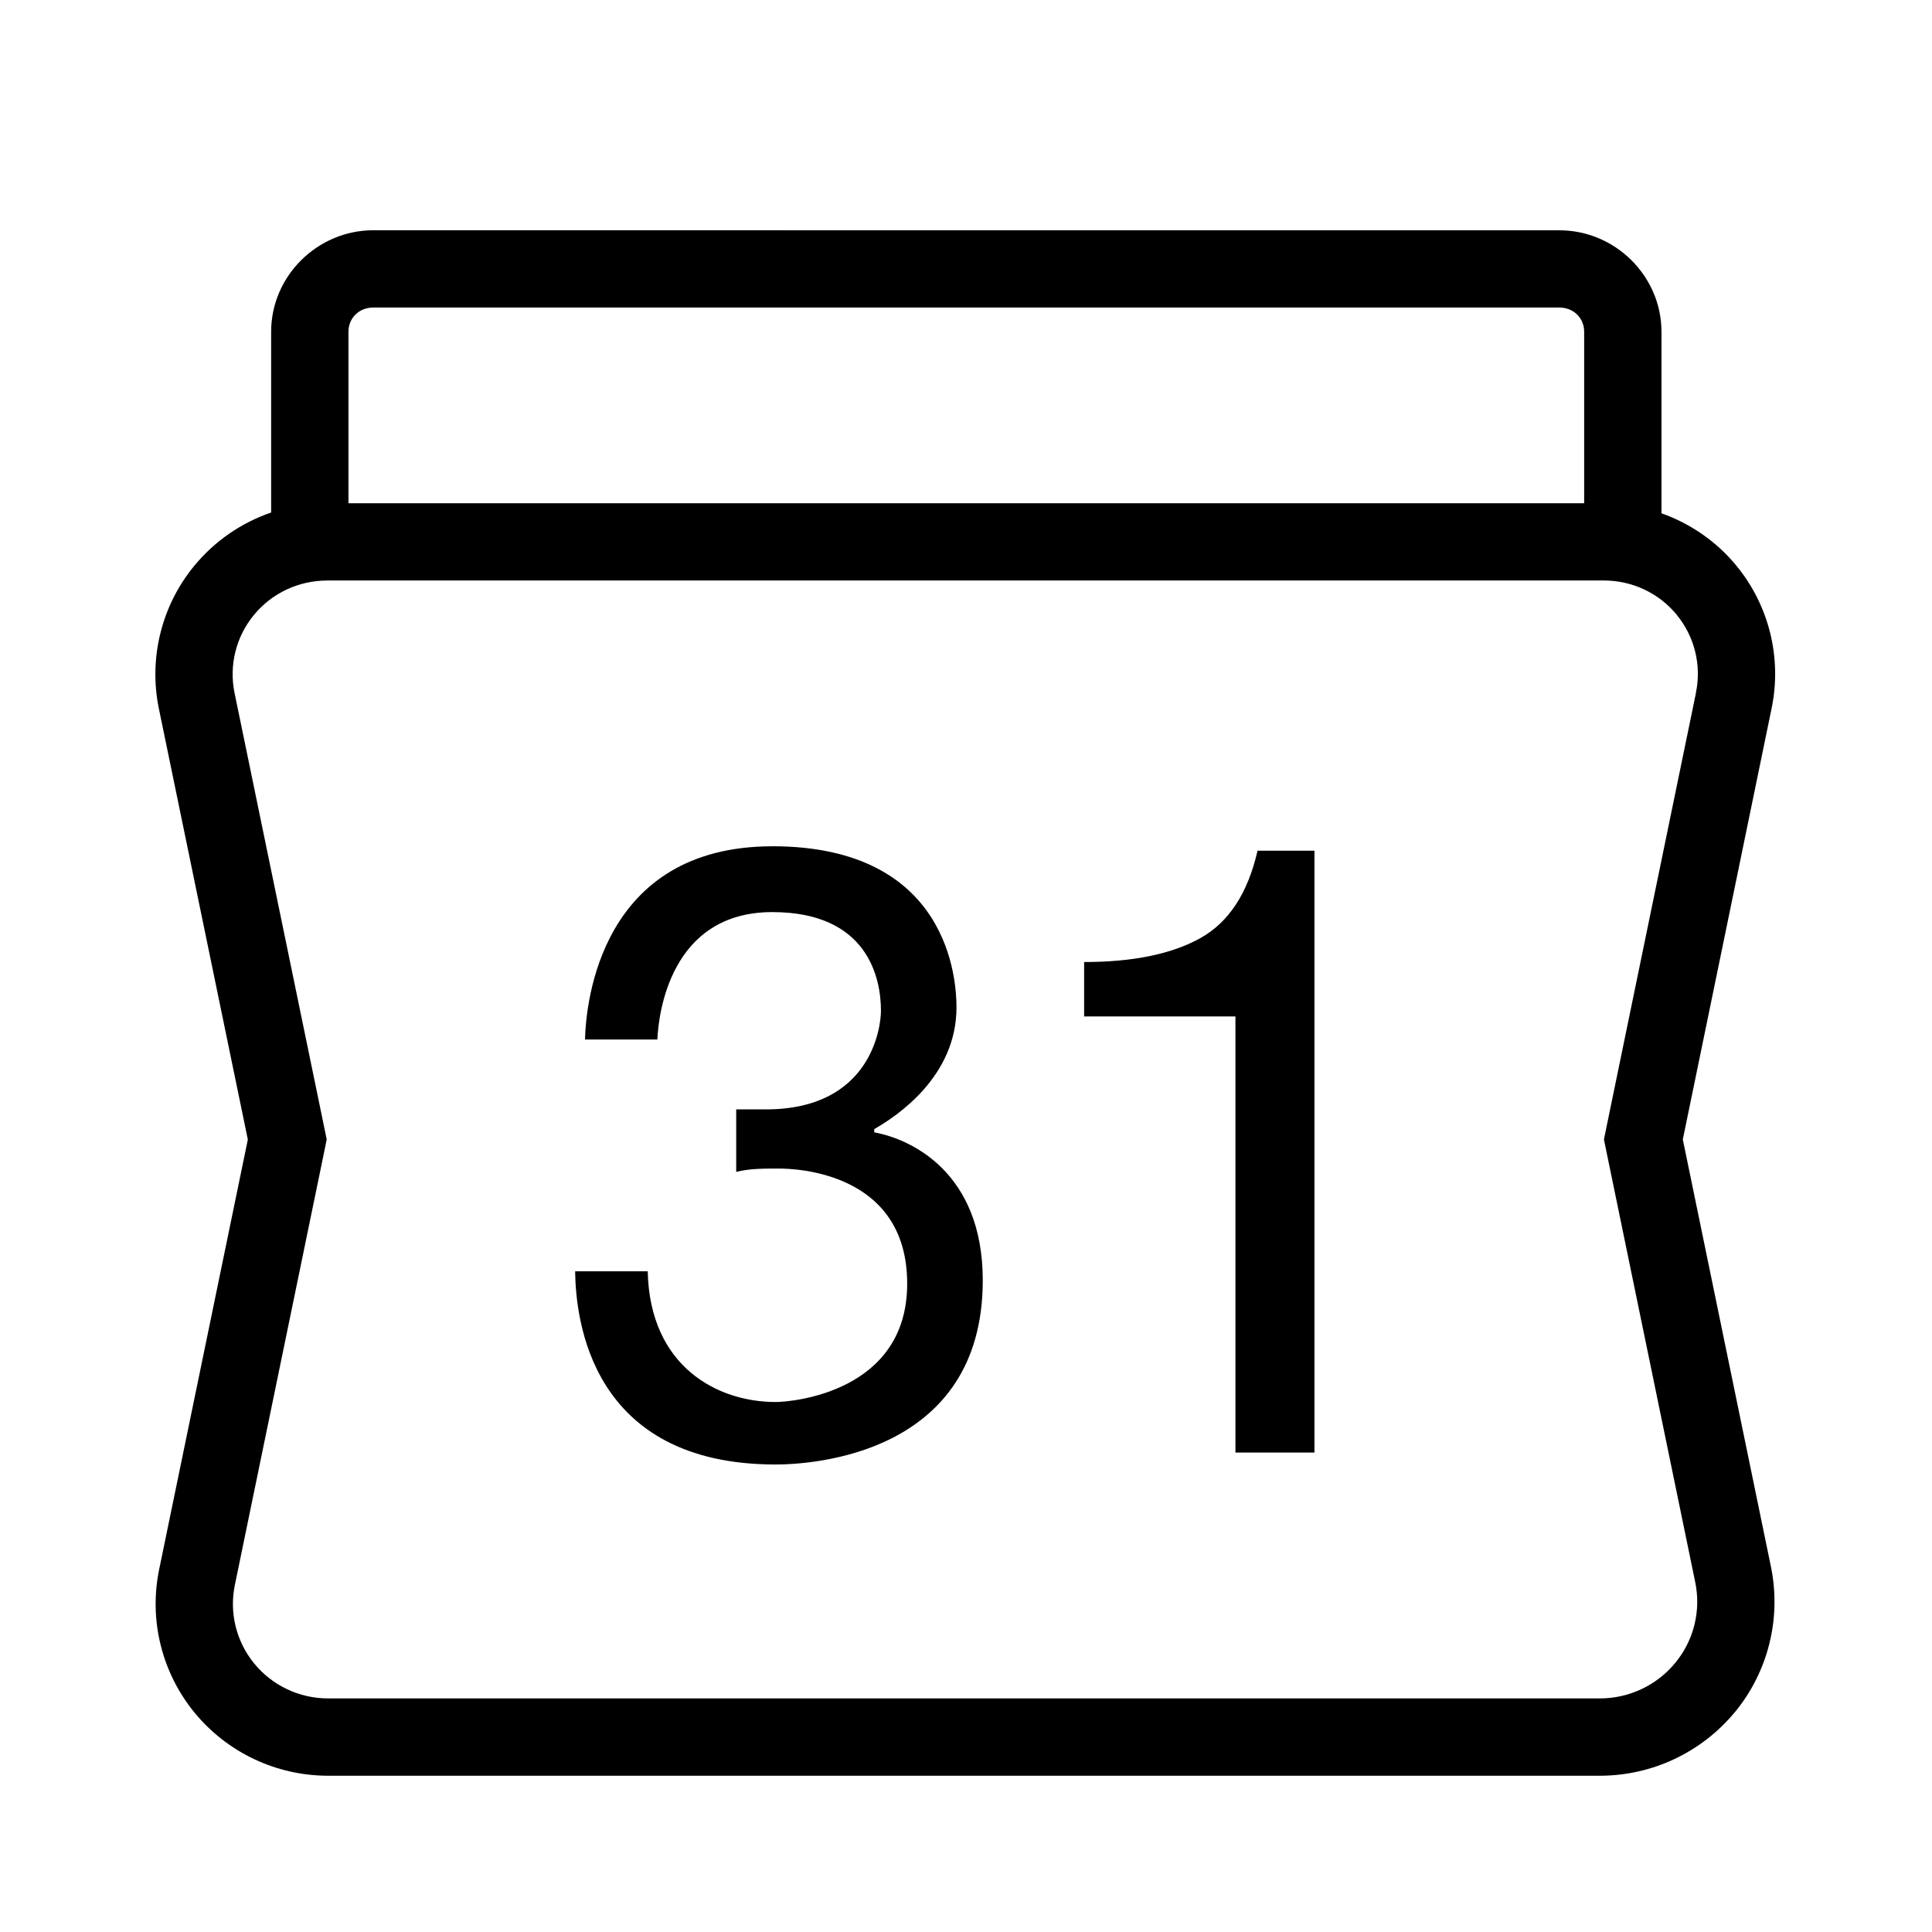
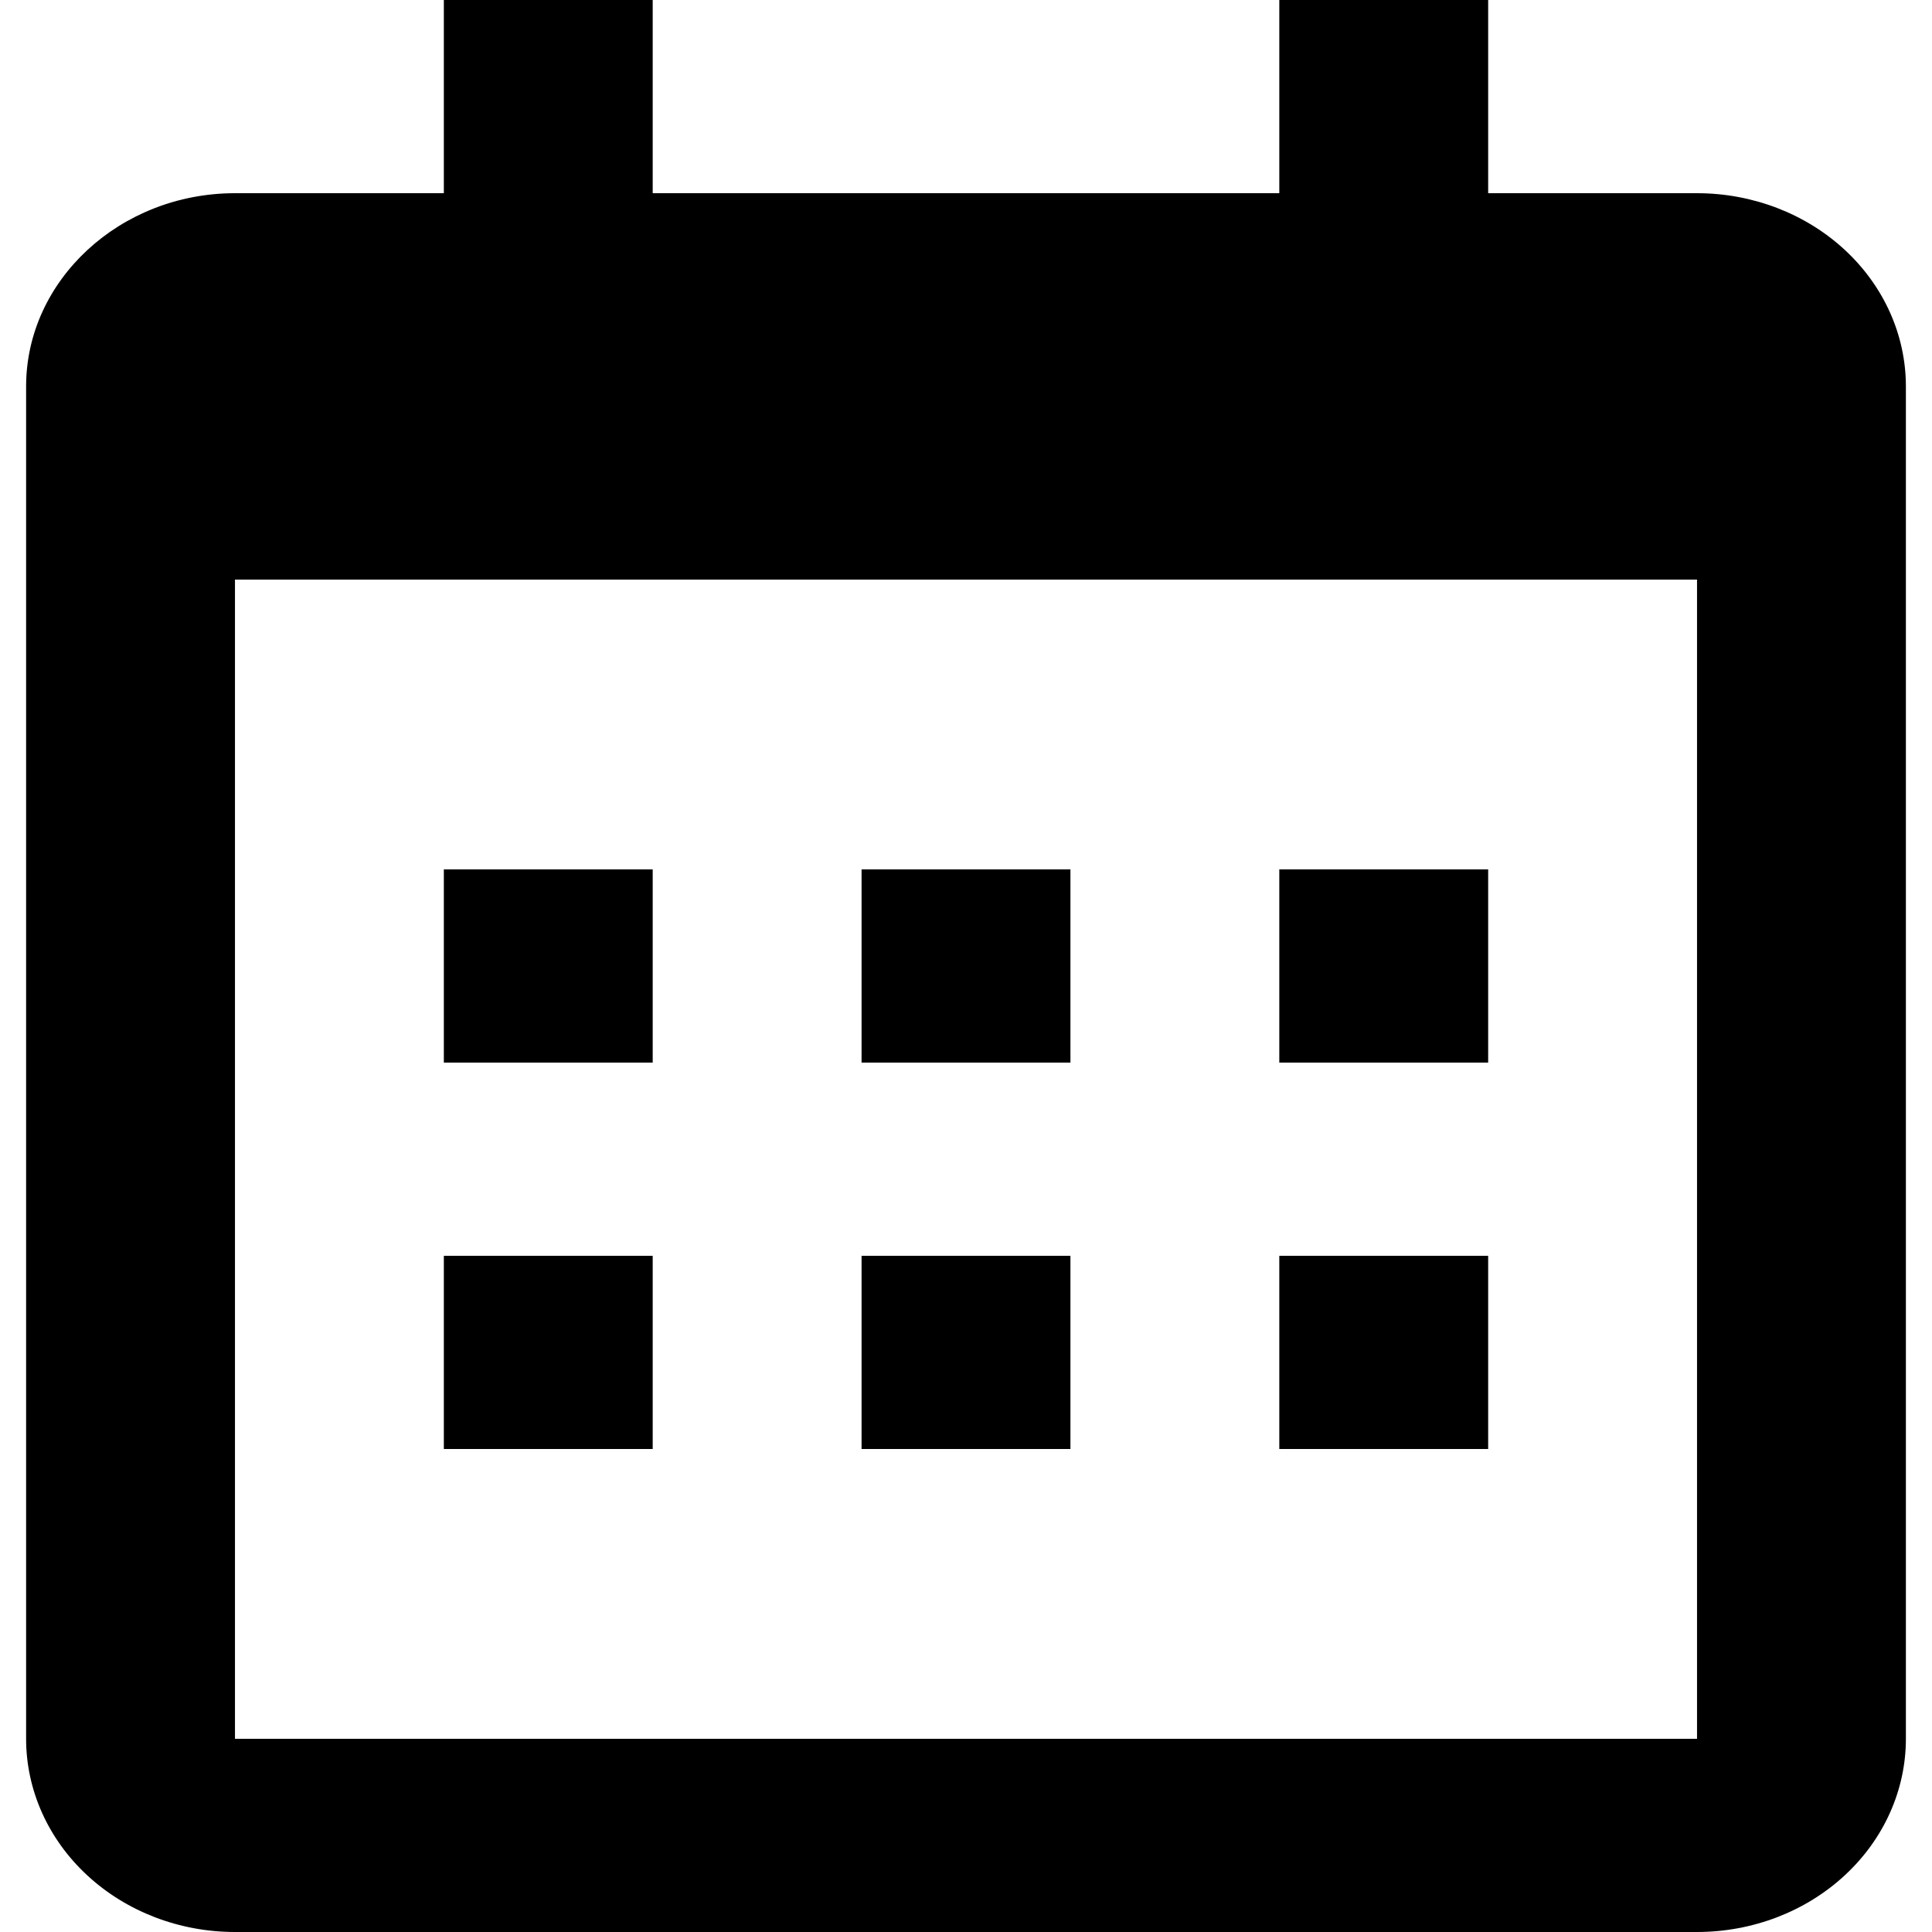
- <svg xmlns="http://www.w3.org/2000/svg" x="0px" y="0px" width="100" height="100" viewBox="0,0,256,256">
-   <g fill="#000000" fill-rule="nonzero" stroke="none" stroke-width="1" stroke-linecap="butt" stroke-linejoin="miter" stroke-miterlimit="10" stroke-dasharray="" stroke-dashoffset="0" font-family="none" font-weight="none" font-size="none" text-anchor="none" style="mix-blend-mode: normal">
-     <g transform="scale(5.12,5.12)">
-       <path d="M9.66,5.959c-1.442,0 -2.643,1.183 -2.643,2.627v4.678c-0.773,0.265 -1.467,0.741 -1.996,1.387c-0.842,1.028 -1.177,2.383 -0.91,3.686c0.93,4.499 2.255,10.921 2.303,11.154c-0.048,0.235 -1.367,6.625 -2.295,11.125c-0.27,1.309 0.068,2.671 0.914,3.705c0.848,1.033 2.118,1.635 3.459,1.635h32.91c1.357,0 2.642,-0.607 3.502,-1.654h0.002c0.859,-1.048 1.198,-2.429 0.926,-3.754c-0.928,-4.498 -2.233,-10.827 -2.281,-11.059c0.048,-0.235 1.371,-6.662 2.299,-11.162c0.268,-1.299 -0.065,-2.653 -0.908,-3.682c-0.517,-0.631 -1.193,-1.095 -1.943,-1.361v-4.697c0,-1.444 -1.2,-2.627 -2.643,-2.627zM9.66,7.959h30.695c0.372,0 0.643,0.275 0.643,0.627v4.438h-31.98v-4.438c0,-0.352 0.271,-0.627 0.643,-0.627zM8.463,15.023h33.045c0.734,0 1.426,0.326 1.887,0.889v0.002c0.462,0.564 0.642,1.299 0.496,2.01h0.002c-0.945,4.582 -2.342,11.363 -2.342,11.363l-0.041,0.201l0.041,0.203c0,0 1.377,6.678 2.322,11.258c0.151,0.737 -0.035,1.498 -0.514,2.082c-0.48,0.585 -1.196,0.924 -1.957,0.924h-32.91c-0.745,0 -1.444,-0.332 -1.912,-0.902c-0.467,-0.572 -0.65,-1.315 -0.502,-2.033c0.945,-4.582 2.336,-11.328 2.336,-11.328l0.041,-0.203l-0.041,-0.201c0,0 -1.397,-6.774 -2.344,-11.355c-0.146,-0.714 0.036,-1.45 0.498,-2.014l0.002,-0.002c0.462,-0.565 1.158,-0.893 1.893,-0.893zM19.988,21.902c-4.429,0 -4.825,4.022 -4.848,5h1.873c0.028,-0.674 0.339,-3.297 2.975,-3.297c2.468,0 2.811,1.702 2.811,2.553c0,0.426 -0.256,2.553 -2.98,2.553h-0.766v1.617c0.34,-0.085 0.68,-0.086 1.105,-0.086c0.425,0 3.32,0.086 3.32,2.98c0,2.808 -2.979,3.062 -3.404,3.062c-1.509,0 -3.258,-0.916 -3.311,-3.383h-1.879c0.017,1.227 0.389,5 5.189,5c0.936,0 5.361,-0.255 5.361,-4.766c0,-2.808 -1.873,-3.66 -2.809,-3.83v-0.084c0.596,-0.34 2.129,-1.363 2.129,-3.15c0,-0.681 -0.172,-4.17 -4.768,-4.17zM32.545,22.016c-0.25,1.1 -0.746,1.856 -1.486,2.266c-0.74,0.41 -1.74,0.615 -3.002,0.615v1.408h3.916v11.287h2.045v-15.576z" />
-     </g>
-   </g>
+ <svg xmlns="http://www.w3.org/2000/svg" width="100" height="100" viewBox="0 0 36 37" fill="none">
+   <path d="M0 7.4C0 5.365 1.8 3.7 4 3.7H32C33.061 3.7 34.078 4.09 34.828 4.784C35.579 5.478 36 6.419 36 7.4V33.3C36 34.281 35.579 35.222 34.828 35.916C34.078 36.61 33.061 37 32 37H4C2.939 37 1.922 36.61 1.172 35.916C0.421 35.222 0 34.281 0 33.3V7.4ZM4 11.1V33.3H32V11.1H4ZM8 0H12V3.7H8V0ZM24 0H28V3.7H24V0ZM8 16.65H12V20.35H8V16.65ZM8 24.05H12V27.75H8V24.05ZM16 16.65H20V20.35H16V16.65ZM16 24.05H20V27.75H16V24.05ZM24 16.65H28V20.35H24V16.65ZM24 24.05H28V27.75H24V24.05Z" fill="#000000" />
</svg>
